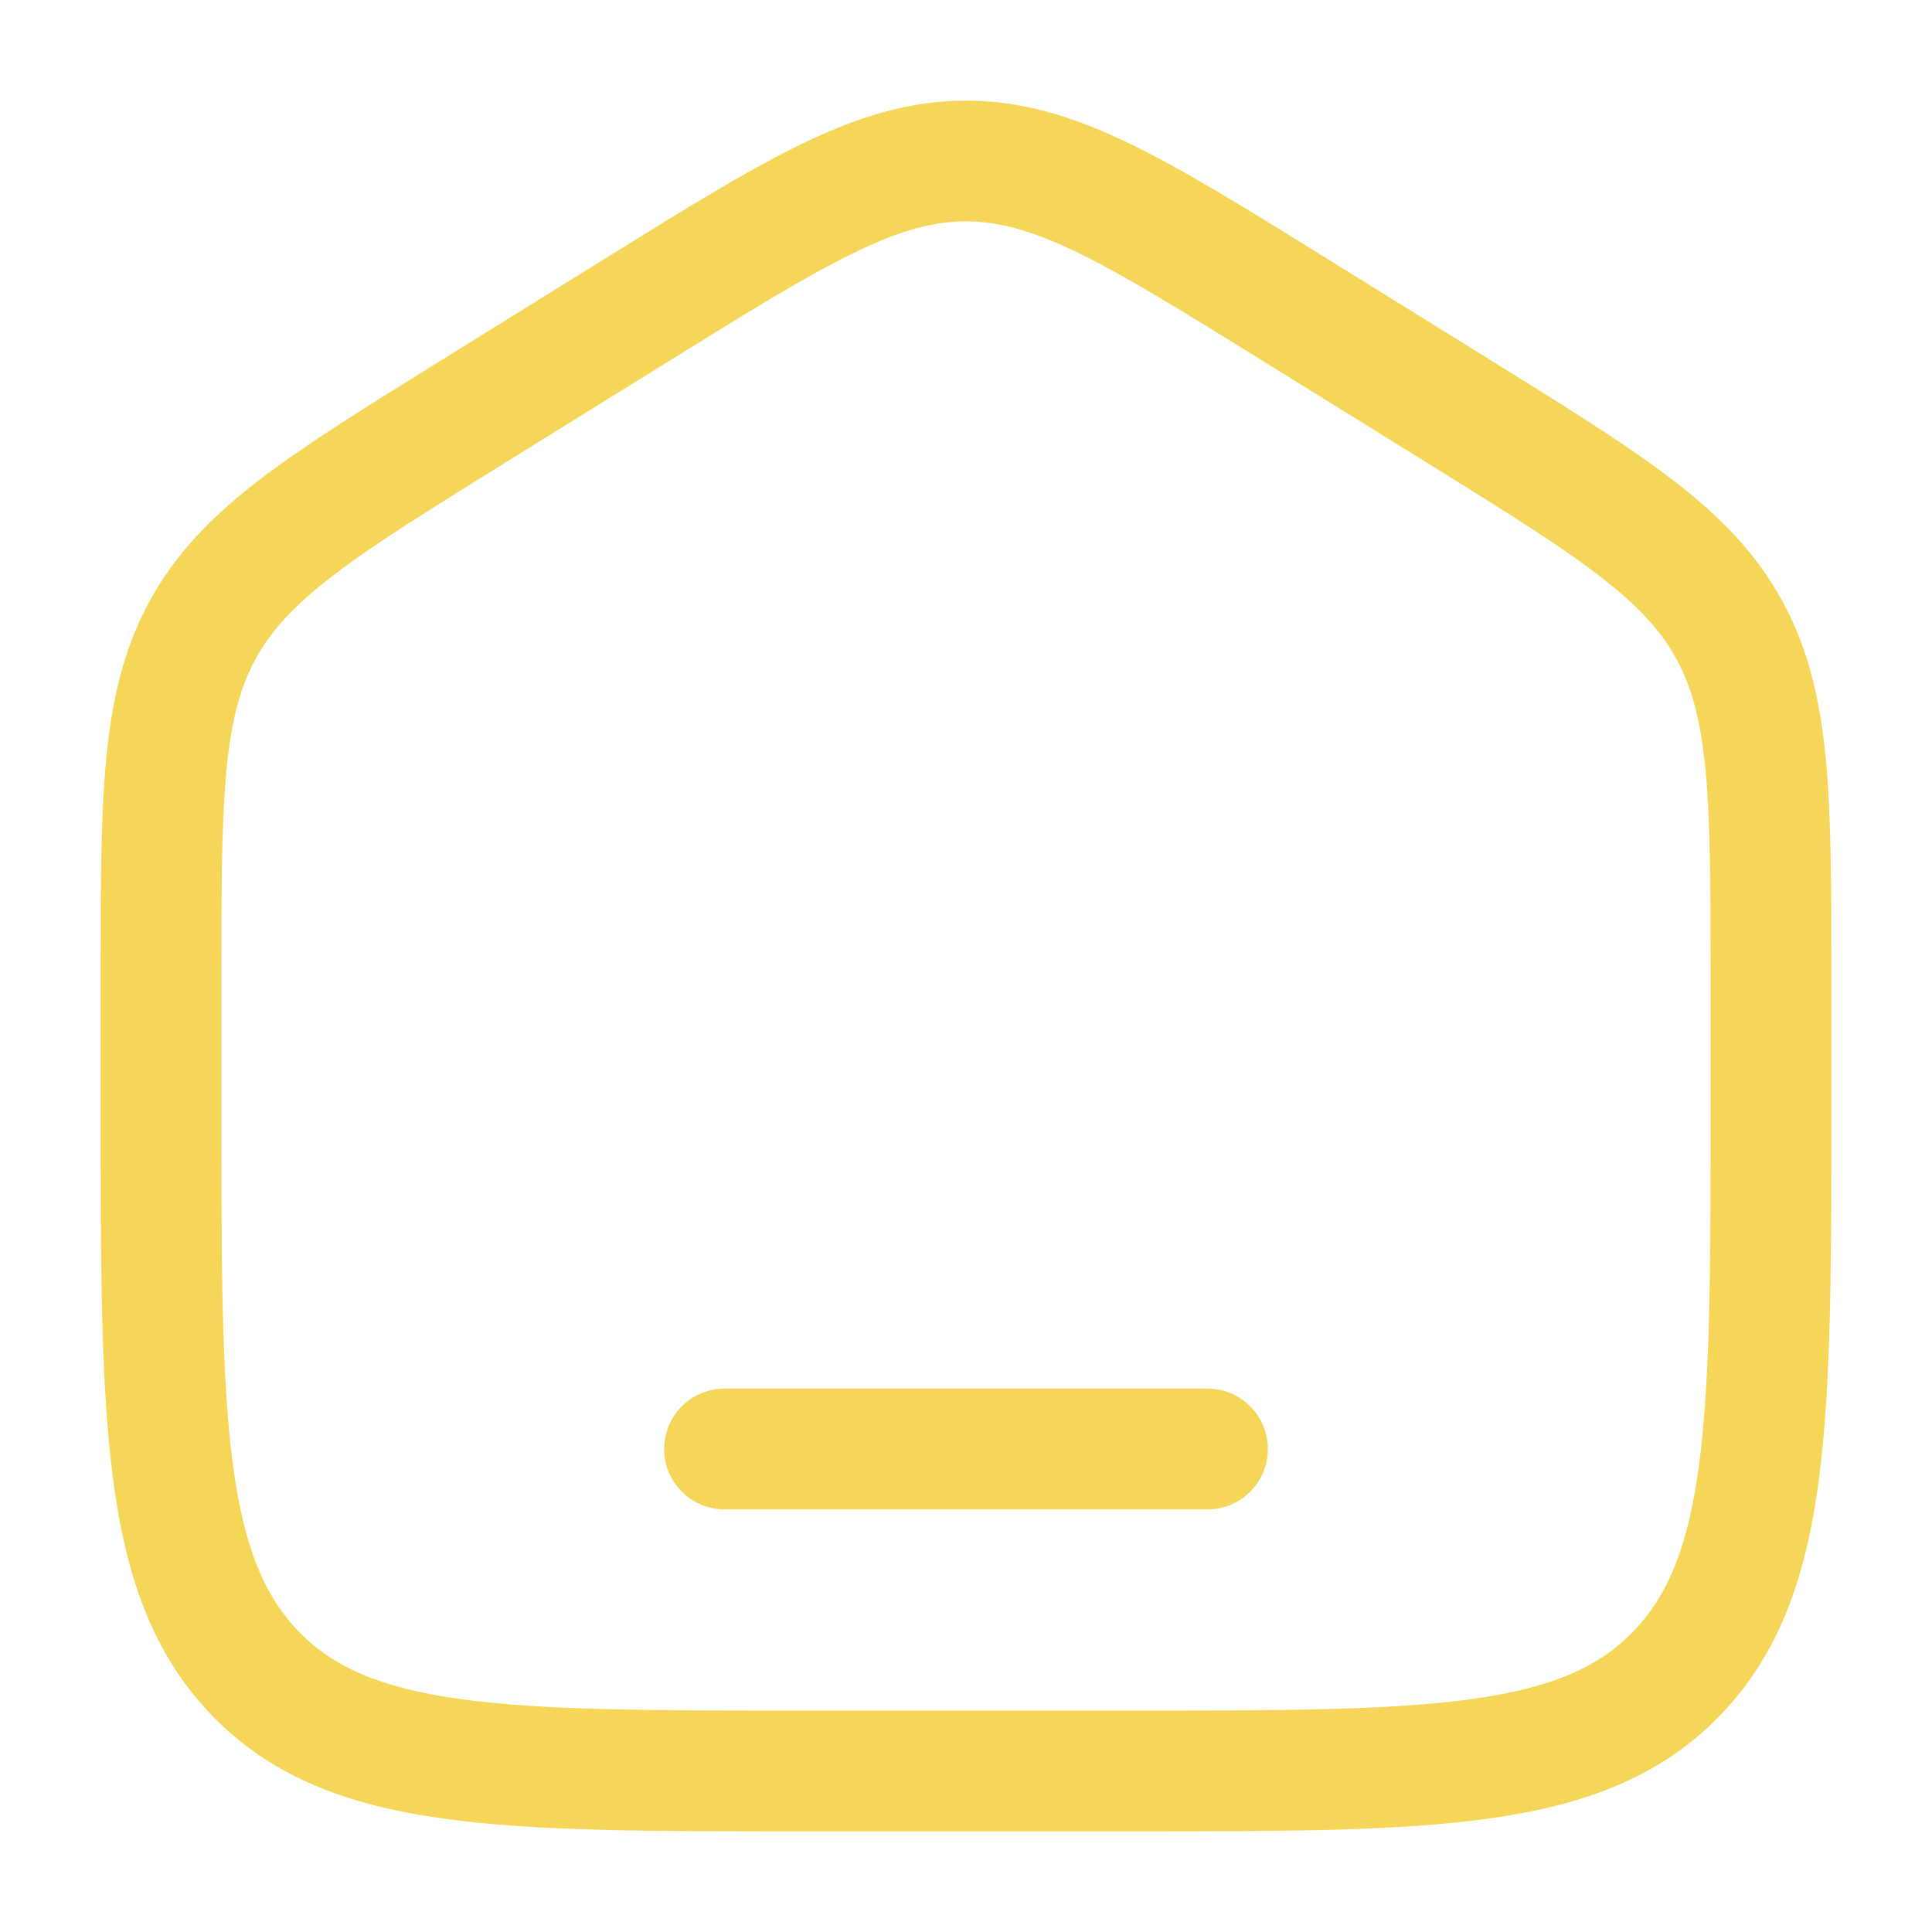
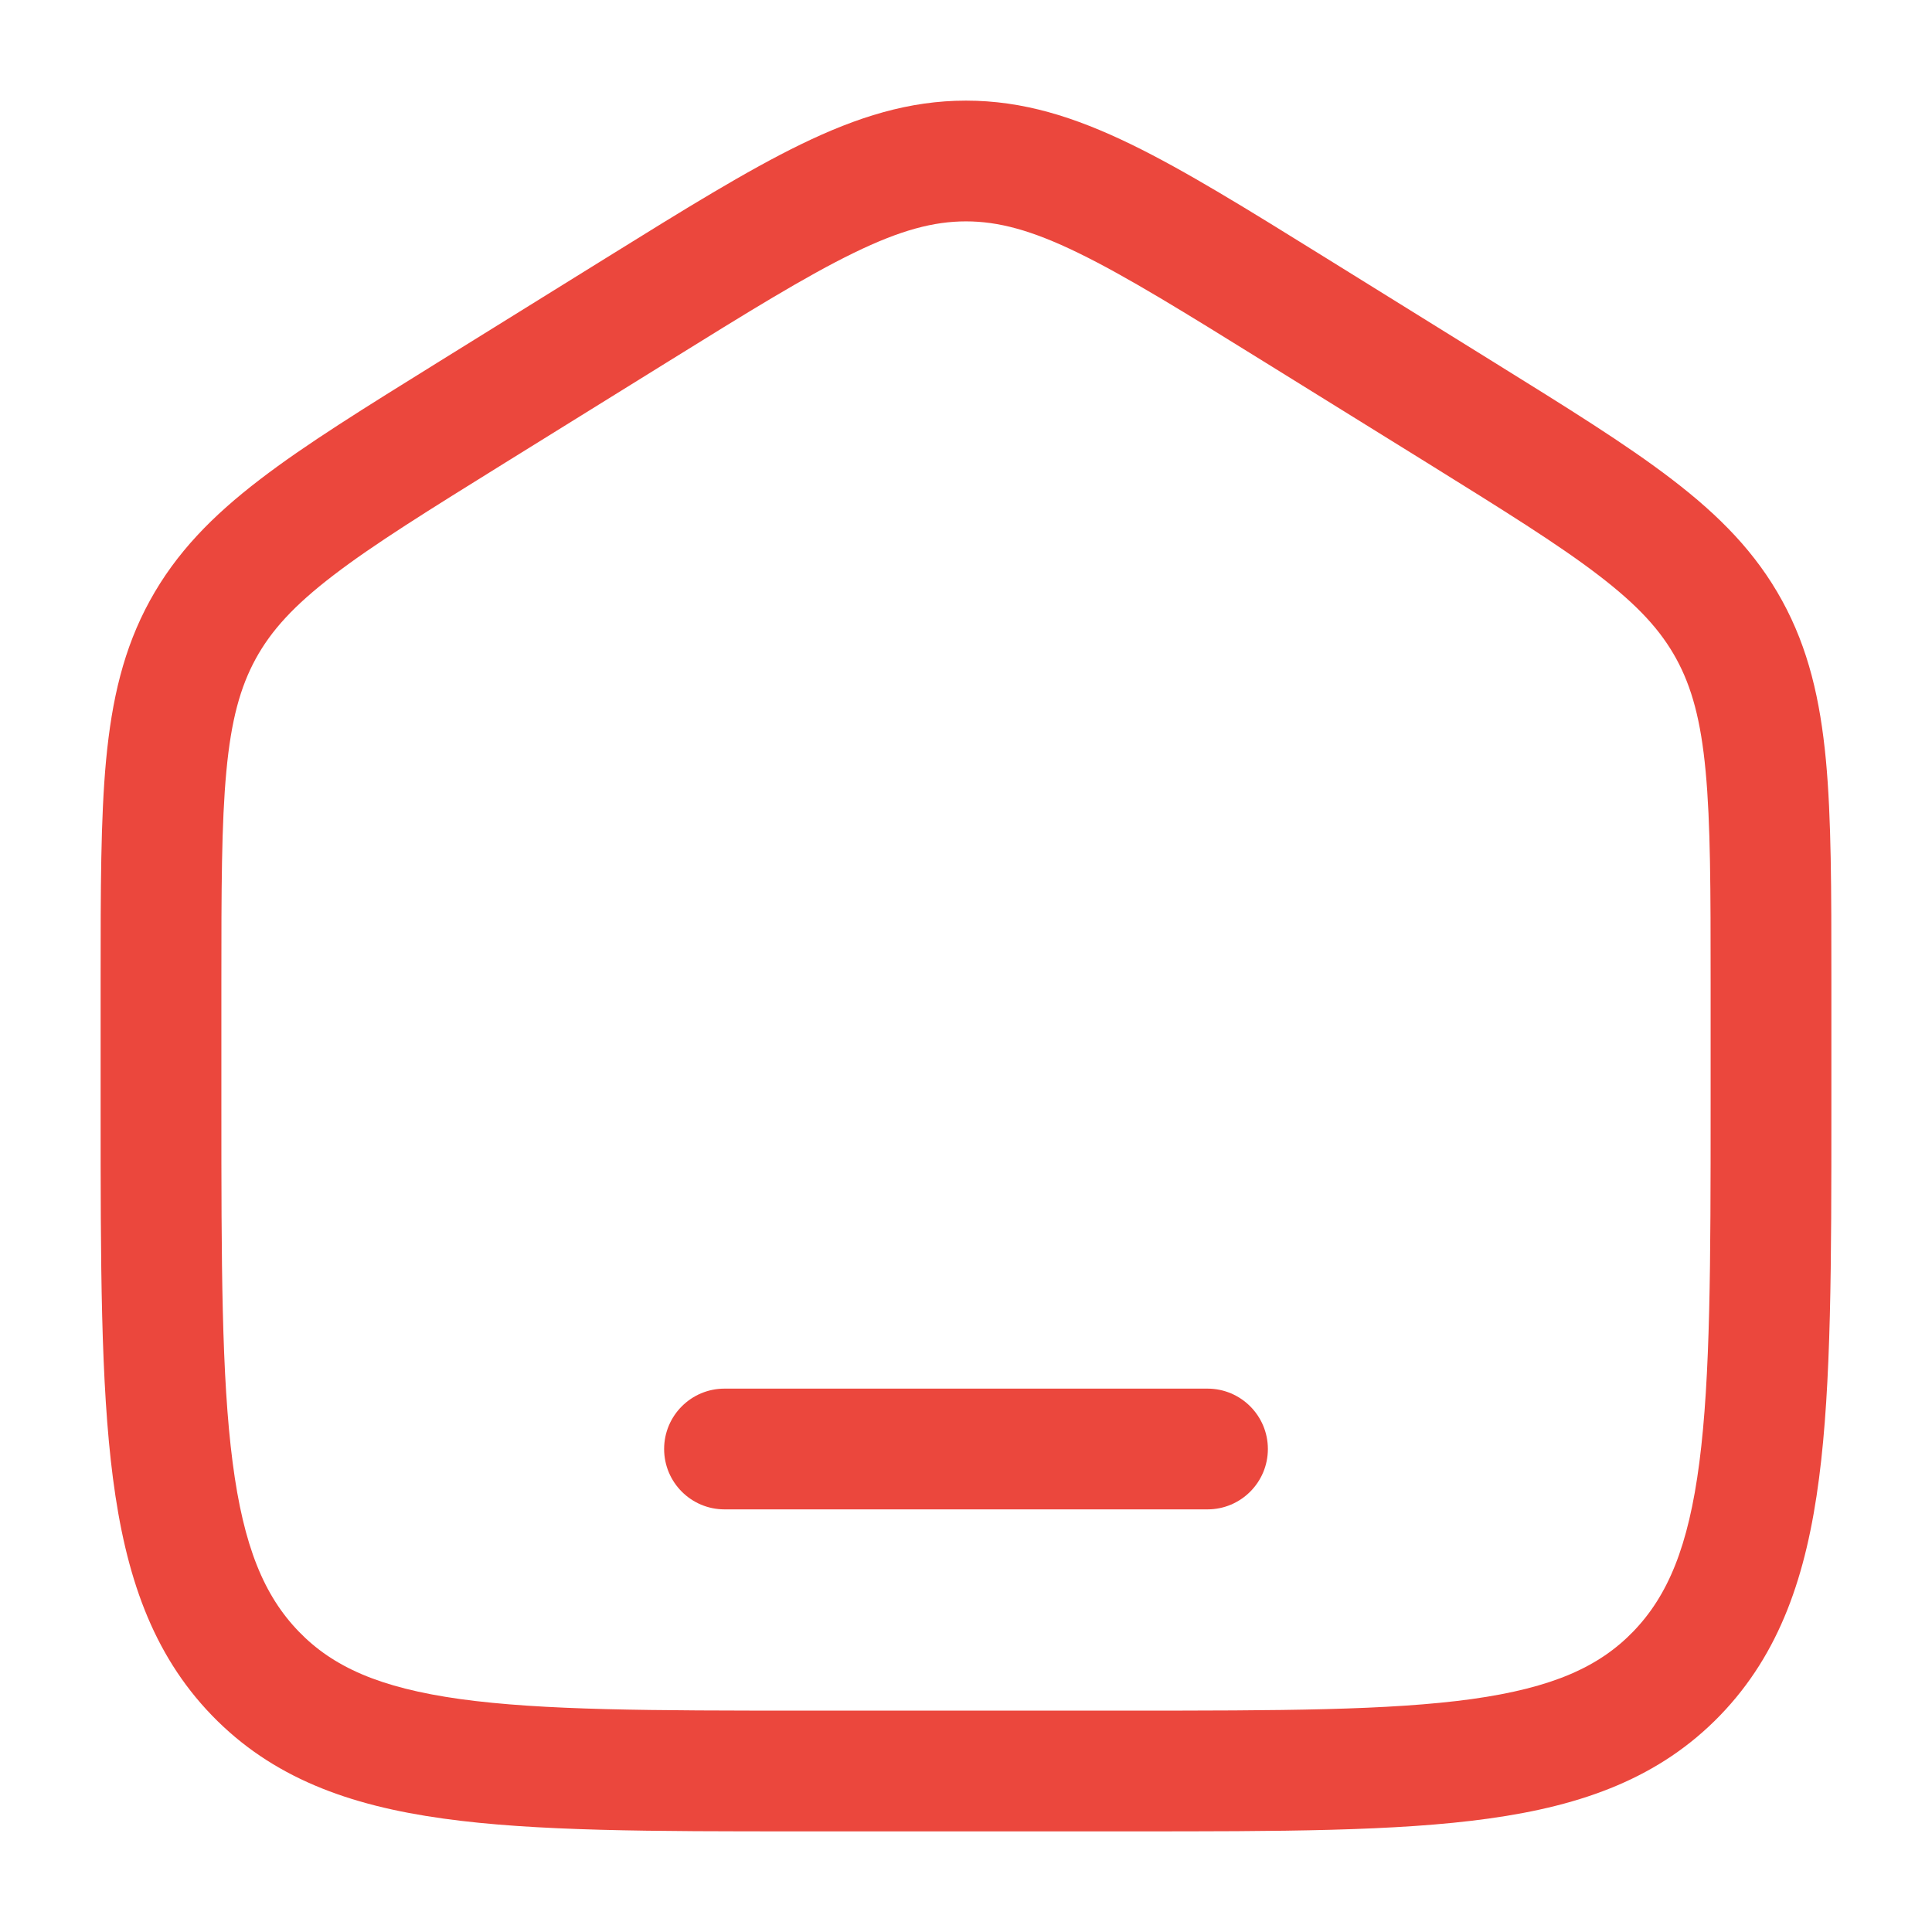
<svg xmlns="http://www.w3.org/2000/svg" width="24" height="24" viewBox="0 0 24 24" fill="none">
-   <path d="M9 17.25C8.586 17.25 8.25 17.586 8.25 18C8.25 18.414 8.586 18.75 9 18.75H15C15.414 18.75 15.75 18.414 15.75 18C15.75 17.586 15.414 17.25 15 17.25H9Z" fill="#F6D658" />
-   <path fill-rule="evenodd" clip-rule="evenodd" d="M12 1.25C11.292 1.25 10.649 1.453 9.951 1.792C9.276 2.12 8.496 2.604 7.523 3.208L5.456 4.491C4.535 5.063 3.797 5.52 3.229 5.956C2.64 6.407 2.188 6.866 1.861 7.463C1.535 8.058 1.389 8.692 1.318 9.441C1.25 10.166 1.25 11.054 1.25 12.167V13.78C1.25 15.684 1.25 17.187 1.403 18.362C1.559 19.567 1.889 20.54 2.632 21.309C3.38 22.082 4.33 22.428 5.508 22.591C6.648 22.75 8.106 22.75 9.942 22.75H14.058C15.894 22.75 17.352 22.75 18.492 22.591C19.669 22.428 20.62 22.082 21.368 21.309C22.111 20.54 22.441 19.567 22.597 18.362C22.75 17.187 22.75 15.684 22.75 13.78V12.167C22.75 11.054 22.75 10.166 22.682 9.441C22.611 8.692 22.465 8.058 22.139 7.463C21.812 6.866 21.36 6.407 20.771 5.956C20.203 5.52 19.465 5.063 18.544 4.491L16.477 3.208C15.504 2.604 14.724 2.12 14.049 1.792C13.351 1.453 12.708 1.25 12 1.25ZM8.28 4.504C9.295 3.874 10.009 3.432 10.607 3.141C11.188 2.858 11.6 2.75 12 2.75C12.4 2.75 12.812 2.858 13.393 3.141C13.991 3.432 14.705 3.874 15.72 4.504L17.721 5.745C18.681 6.342 19.356 6.761 19.859 7.147C20.349 7.522 20.63 7.831 20.823 8.183C21.016 8.536 21.129 8.949 21.188 9.581C21.249 10.229 21.25 11.046 21.25 12.204V13.725C21.25 15.696 21.248 17.101 21.11 18.168C20.974 19.216 20.717 19.824 20.289 20.267C19.865 20.706 19.287 20.966 18.286 21.106C17.26 21.248 15.908 21.25 14 21.25H10C8.092 21.25 6.74 21.248 5.714 21.106C4.713 20.966 4.135 20.706 3.711 20.267C3.283 19.824 3.026 19.216 2.89 18.168C2.751 17.101 2.75 15.696 2.75 13.725V12.204C2.75 11.046 2.751 10.229 2.812 9.581C2.871 8.949 2.984 8.536 3.177 8.183C3.37 7.831 3.651 7.522 4.141 7.147C4.644 6.761 5.319 6.342 6.28 5.745L8.28 4.504Z" fill="#F6D658" />
+   <path d="M9 17.25C8.586 17.25 8.25 17.586 8.25 18C8.25 18.414 8.586 18.75 9 18.75H15C15.414 18.75 15.75 18.414 15.75 18C15.75 17.586 15.414 17.25 15 17.25H9Z" fill="#EB473D" />
+   <path fill-rule="evenodd" clip-rule="evenodd" d="M12 1.25C11.292 1.25 10.649 1.453 9.951 1.792C9.276 2.12 8.496 2.604 7.523 3.208L5.456 4.491C4.535 5.063 3.797 5.52 3.229 5.956C2.64 6.407 2.188 6.866 1.861 7.463C1.535 8.058 1.389 8.692 1.318 9.441C1.25 10.166 1.25 11.054 1.25 12.167V13.78C1.25 15.684 1.25 17.187 1.403 18.362C1.559 19.567 1.889 20.54 2.632 21.309C3.38 22.082 4.33 22.428 5.508 22.591C6.648 22.75 8.106 22.75 9.942 22.75H14.058C15.894 22.75 17.352 22.75 18.492 22.591C19.669 22.428 20.62 22.082 21.368 21.309C22.111 20.54 22.441 19.567 22.597 18.362C22.75 17.187 22.75 15.684 22.75 13.78V12.167C22.75 11.054 22.75 10.166 22.682 9.441C22.611 8.692 22.465 8.058 22.139 7.463C21.812 6.866 21.36 6.407 20.771 5.956C20.203 5.52 19.465 5.063 18.544 4.491L16.477 3.208C15.504 2.604 14.724 2.12 14.049 1.792C13.351 1.453 12.708 1.25 12 1.25ZM8.28 4.504C9.295 3.874 10.009 3.432 10.607 3.141C11.188 2.858 11.6 2.75 12 2.75C12.4 2.75 12.812 2.858 13.393 3.141C13.991 3.432 14.705 3.874 15.72 4.504L17.721 5.745C18.681 6.342 19.356 6.761 19.859 7.147C20.349 7.522 20.63 7.831 20.823 8.183C21.016 8.536 21.129 8.949 21.188 9.581C21.249 10.229 21.25 11.046 21.25 12.204V13.725C21.25 15.696 21.248 17.101 21.11 18.168C20.974 19.216 20.717 19.824 20.289 20.267C19.865 20.706 19.287 20.966 18.286 21.106C17.26 21.248 15.908 21.25 14 21.25H10C8.092 21.25 6.74 21.248 5.714 21.106C4.713 20.966 4.135 20.706 3.711 20.267C3.283 19.824 3.026 19.216 2.89 18.168C2.751 17.101 2.75 15.696 2.75 13.725V12.204C2.75 11.046 2.751 10.229 2.812 9.581C2.871 8.949 2.984 8.536 3.177 8.183C3.37 7.831 3.651 7.522 4.141 7.147C4.644 6.761 5.319 6.342 6.28 5.745L8.28 4.504Z" fill="#EB473D" />
</svg>
